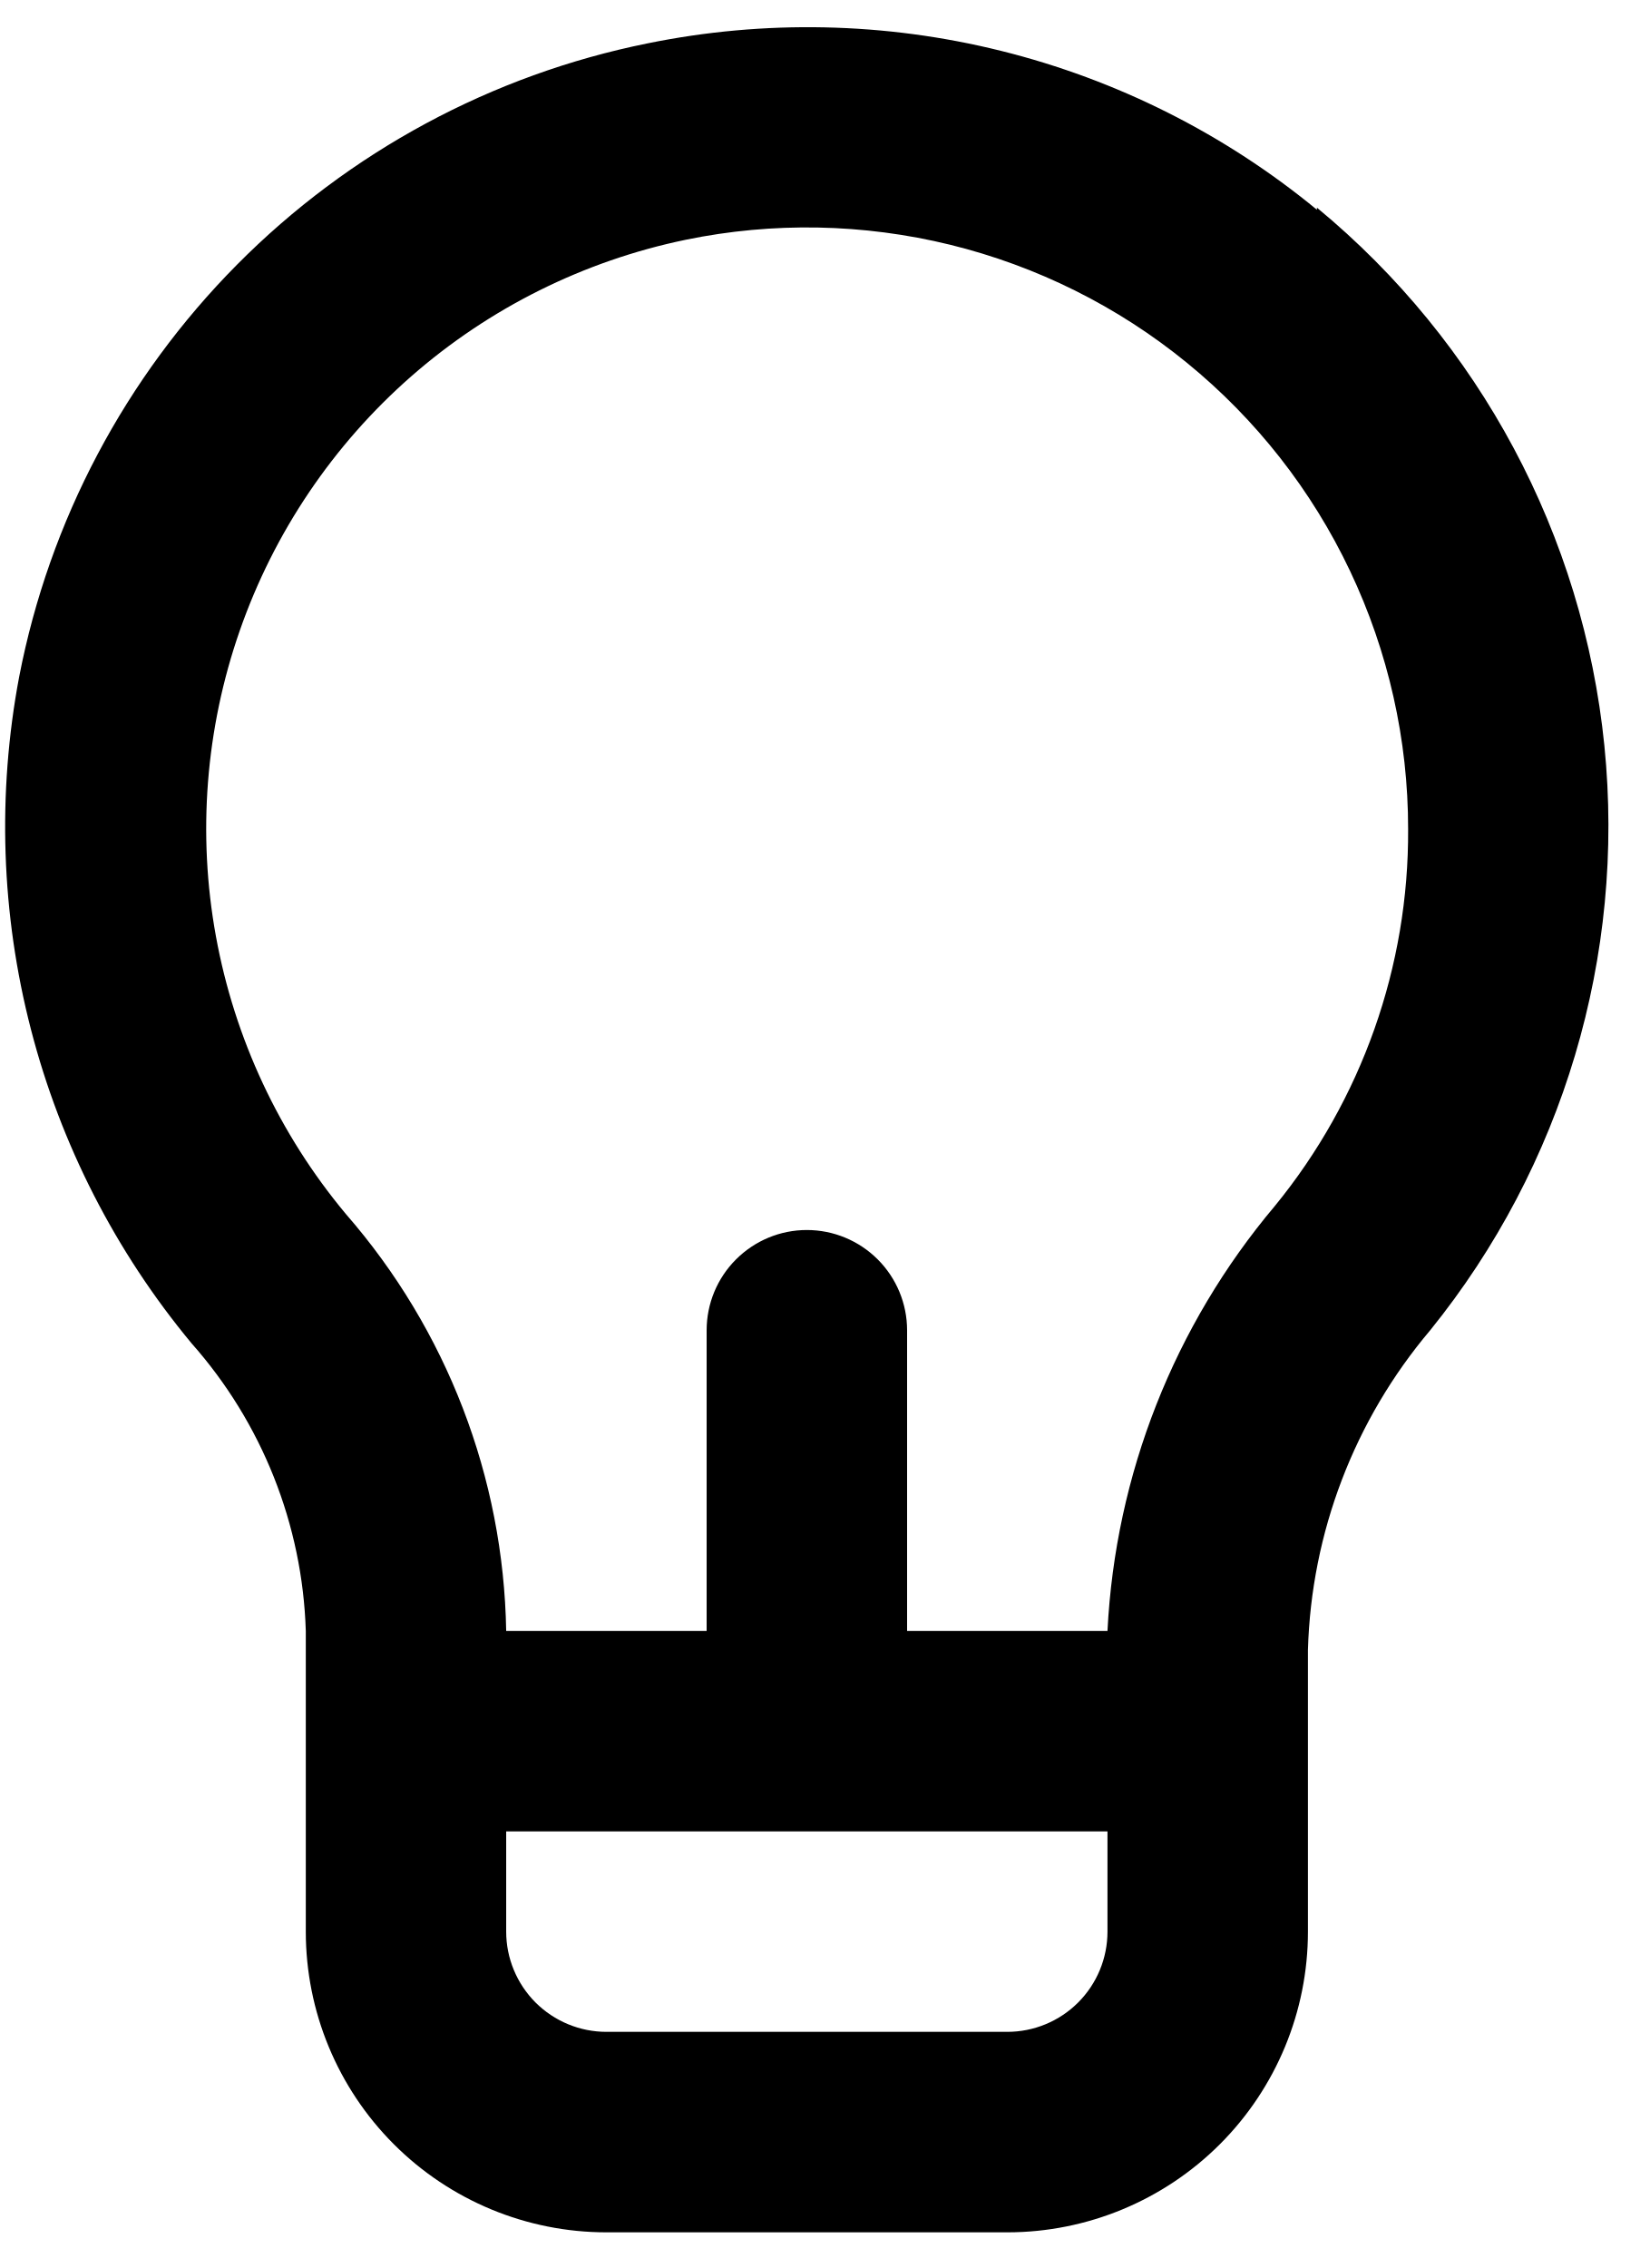
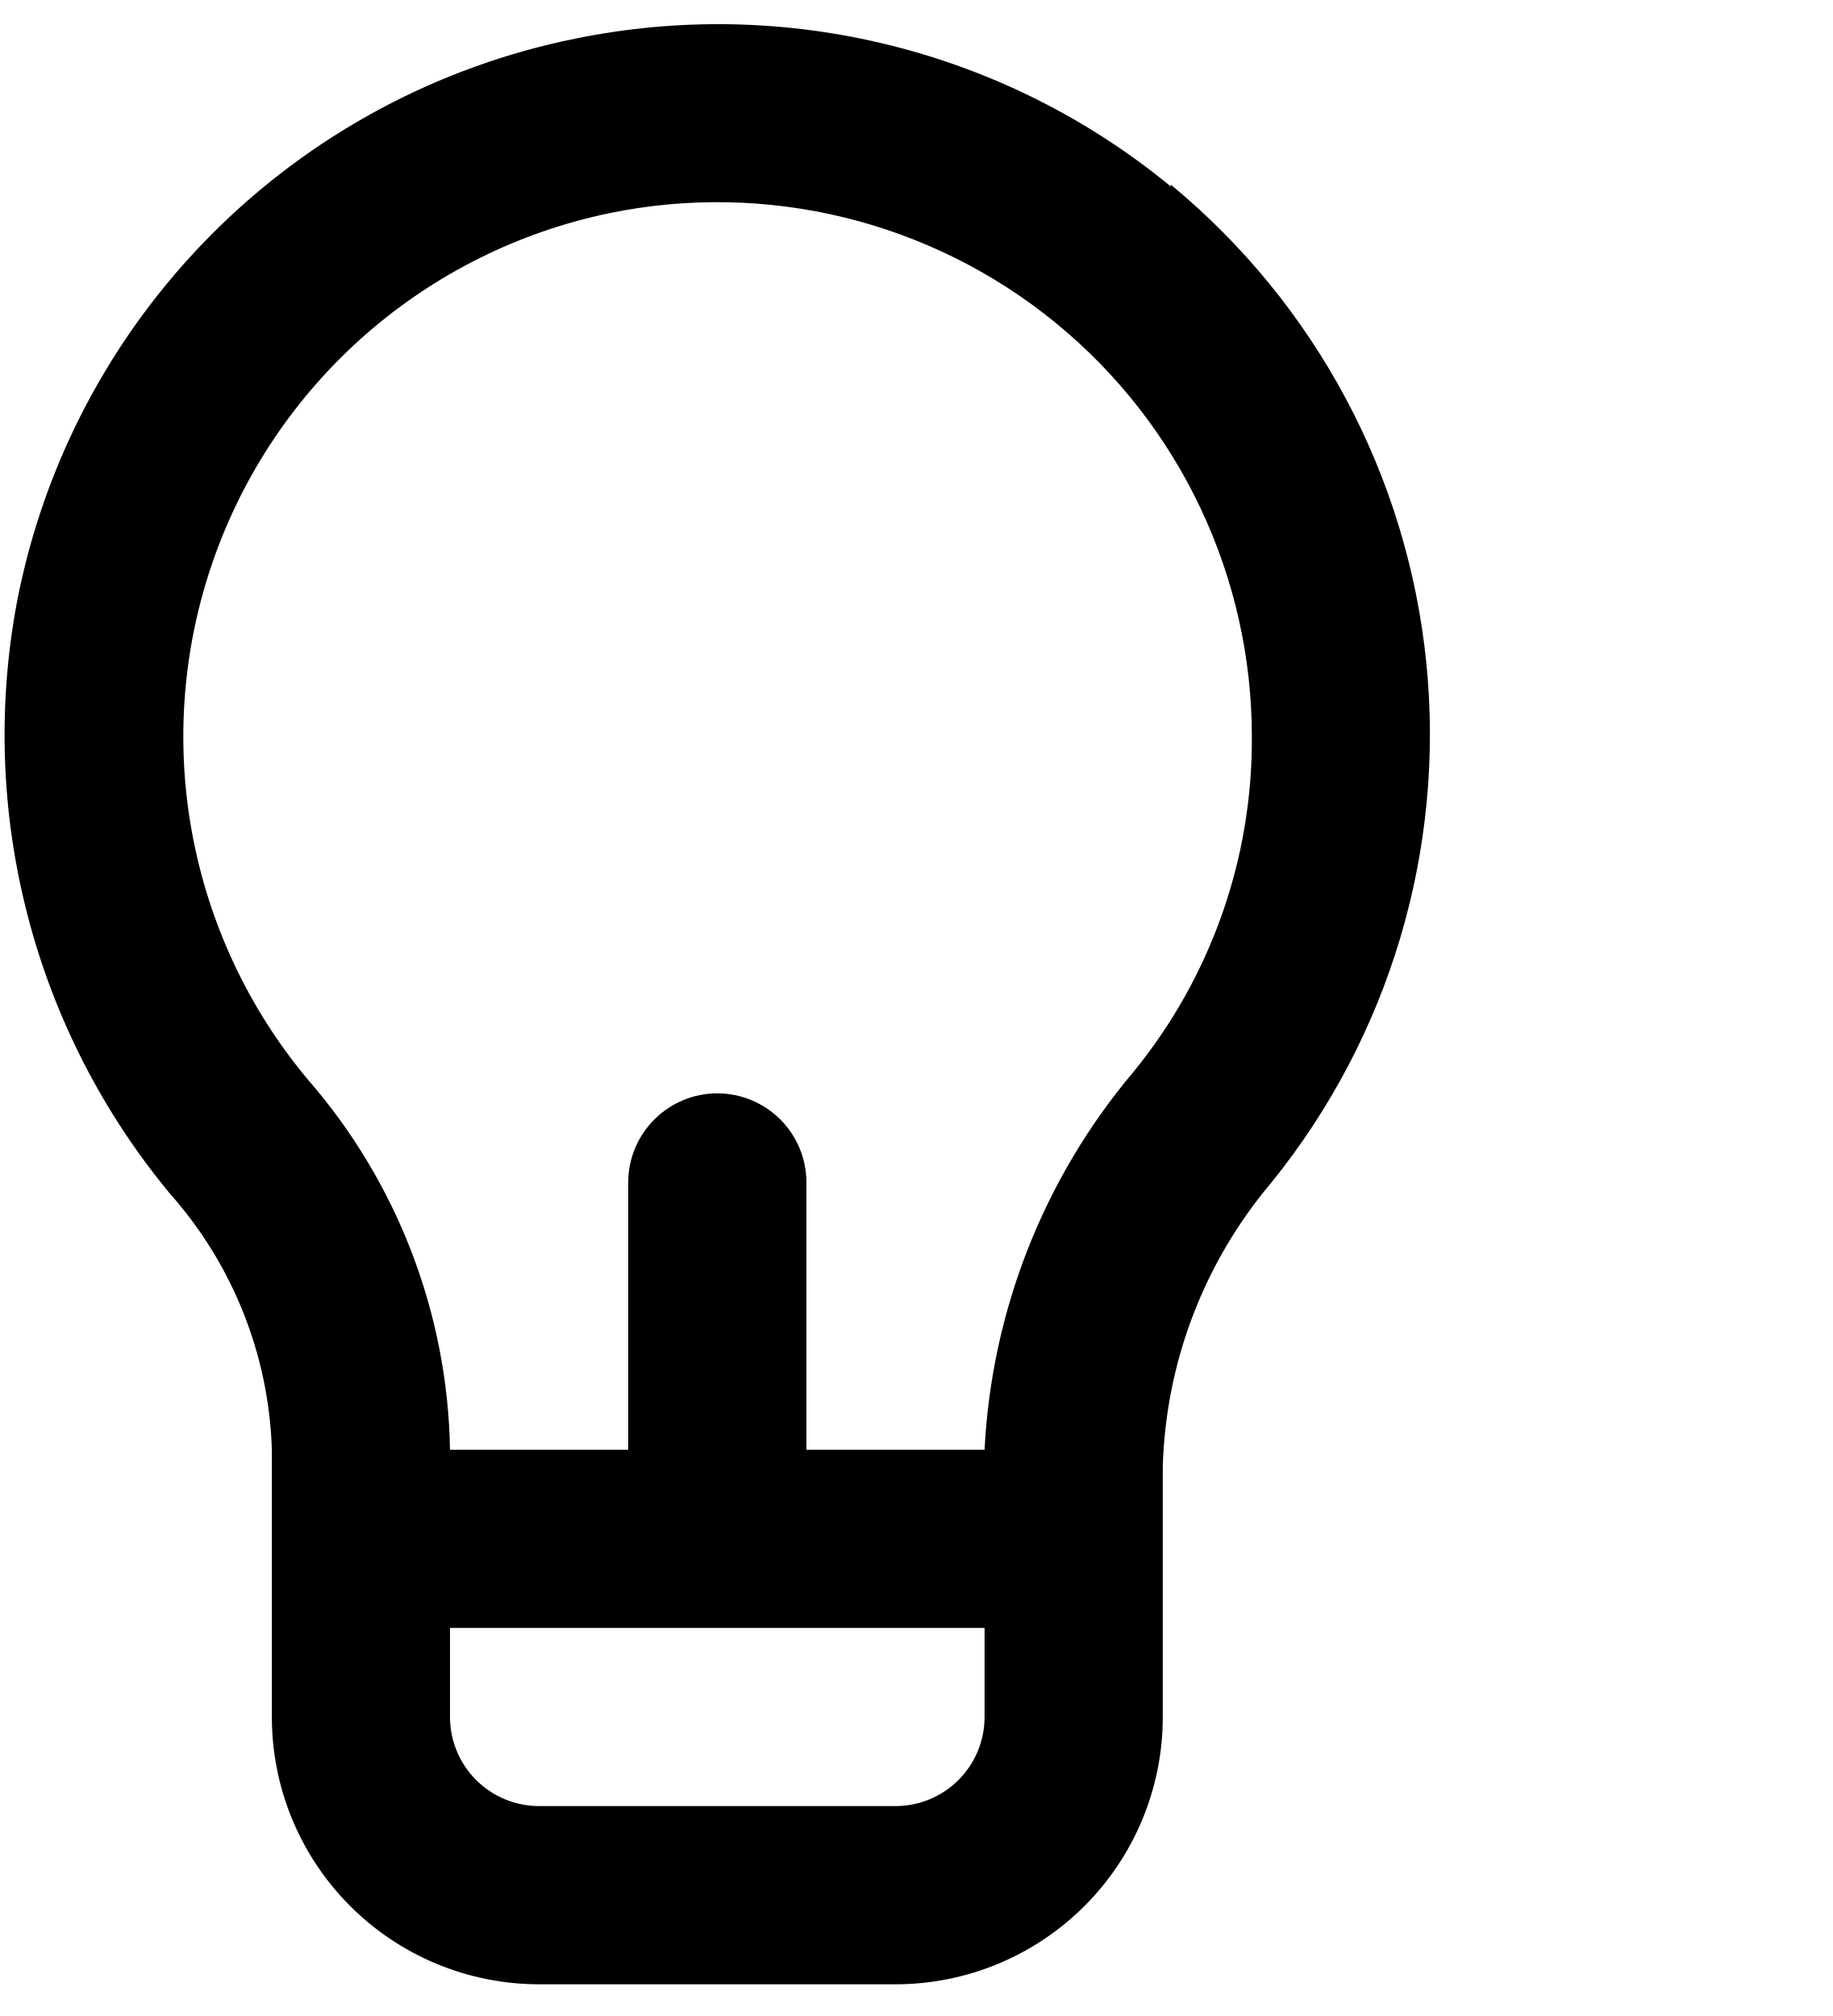
- <svg xmlns="http://www.w3.org/2000/svg" viewBox="0 0 24 33">
+ <svg xmlns="http://www.w3.org/2000/svg" width="30" height="33">
  <path d="M19.164 3.052C17.823 1.948 16.252 1.159 14.567 0.74C12.882 0.321 11.124 0.284 9.423 0.631C7.157 1.088 5.078 2.209 3.45 3.85C1.822 5.491 0.718 7.578 0.279 9.847C-0.042 11.549 0.016 13.3 0.45 14.977C0.883 16.653 1.681 18.213 2.787 19.545C3.813 20.703 4.402 22.184 4.45 23.731V28.106C4.45 29.266 4.911 30.379 5.731 31.199C6.551 32.02 7.664 32.481 8.825 32.481H14.658C15.818 32.481 16.931 32.02 17.752 31.199C18.572 30.379 19.033 29.266 19.033 28.106V24.008C19.082 22.3 19.709 20.66 20.812 19.356C22.745 16.965 23.655 13.909 23.347 10.85C23.038 7.792 21.535 4.979 19.164 3.022V3.052ZM16.116 28.106C16.116 28.492 15.963 28.863 15.689 29.137C15.416 29.41 15.045 29.564 14.658 29.564H8.825C8.438 29.564 8.067 29.41 7.793 29.137C7.52 28.863 7.366 28.492 7.366 28.106V26.647H16.116V28.106ZM18.552 17.547C17.085 19.287 16.23 21.459 16.116 23.731H13.2V19.356C13.2 18.969 13.046 18.598 12.773 18.325C12.499 18.051 12.128 17.897 11.741 17.897C11.354 17.897 10.984 18.051 10.71 18.325C10.437 18.598 10.283 18.969 10.283 19.356V23.731H7.366C7.328 21.497 6.501 19.348 5.033 17.664C4.064 16.503 3.413 15.111 3.142 13.623C2.871 12.136 2.991 10.604 3.489 9.176C3.987 7.748 4.846 6.474 5.983 5.477C7.12 4.481 8.496 3.796 9.977 3.489C11.249 3.227 12.564 3.252 13.826 3.561C15.088 3.871 16.265 4.457 17.271 5.278C18.278 6.099 19.09 7.134 19.646 8.308C20.203 9.482 20.492 10.765 20.491 12.064C20.502 14.062 19.816 16.001 18.552 17.547V17.547Z" />
</svg>
